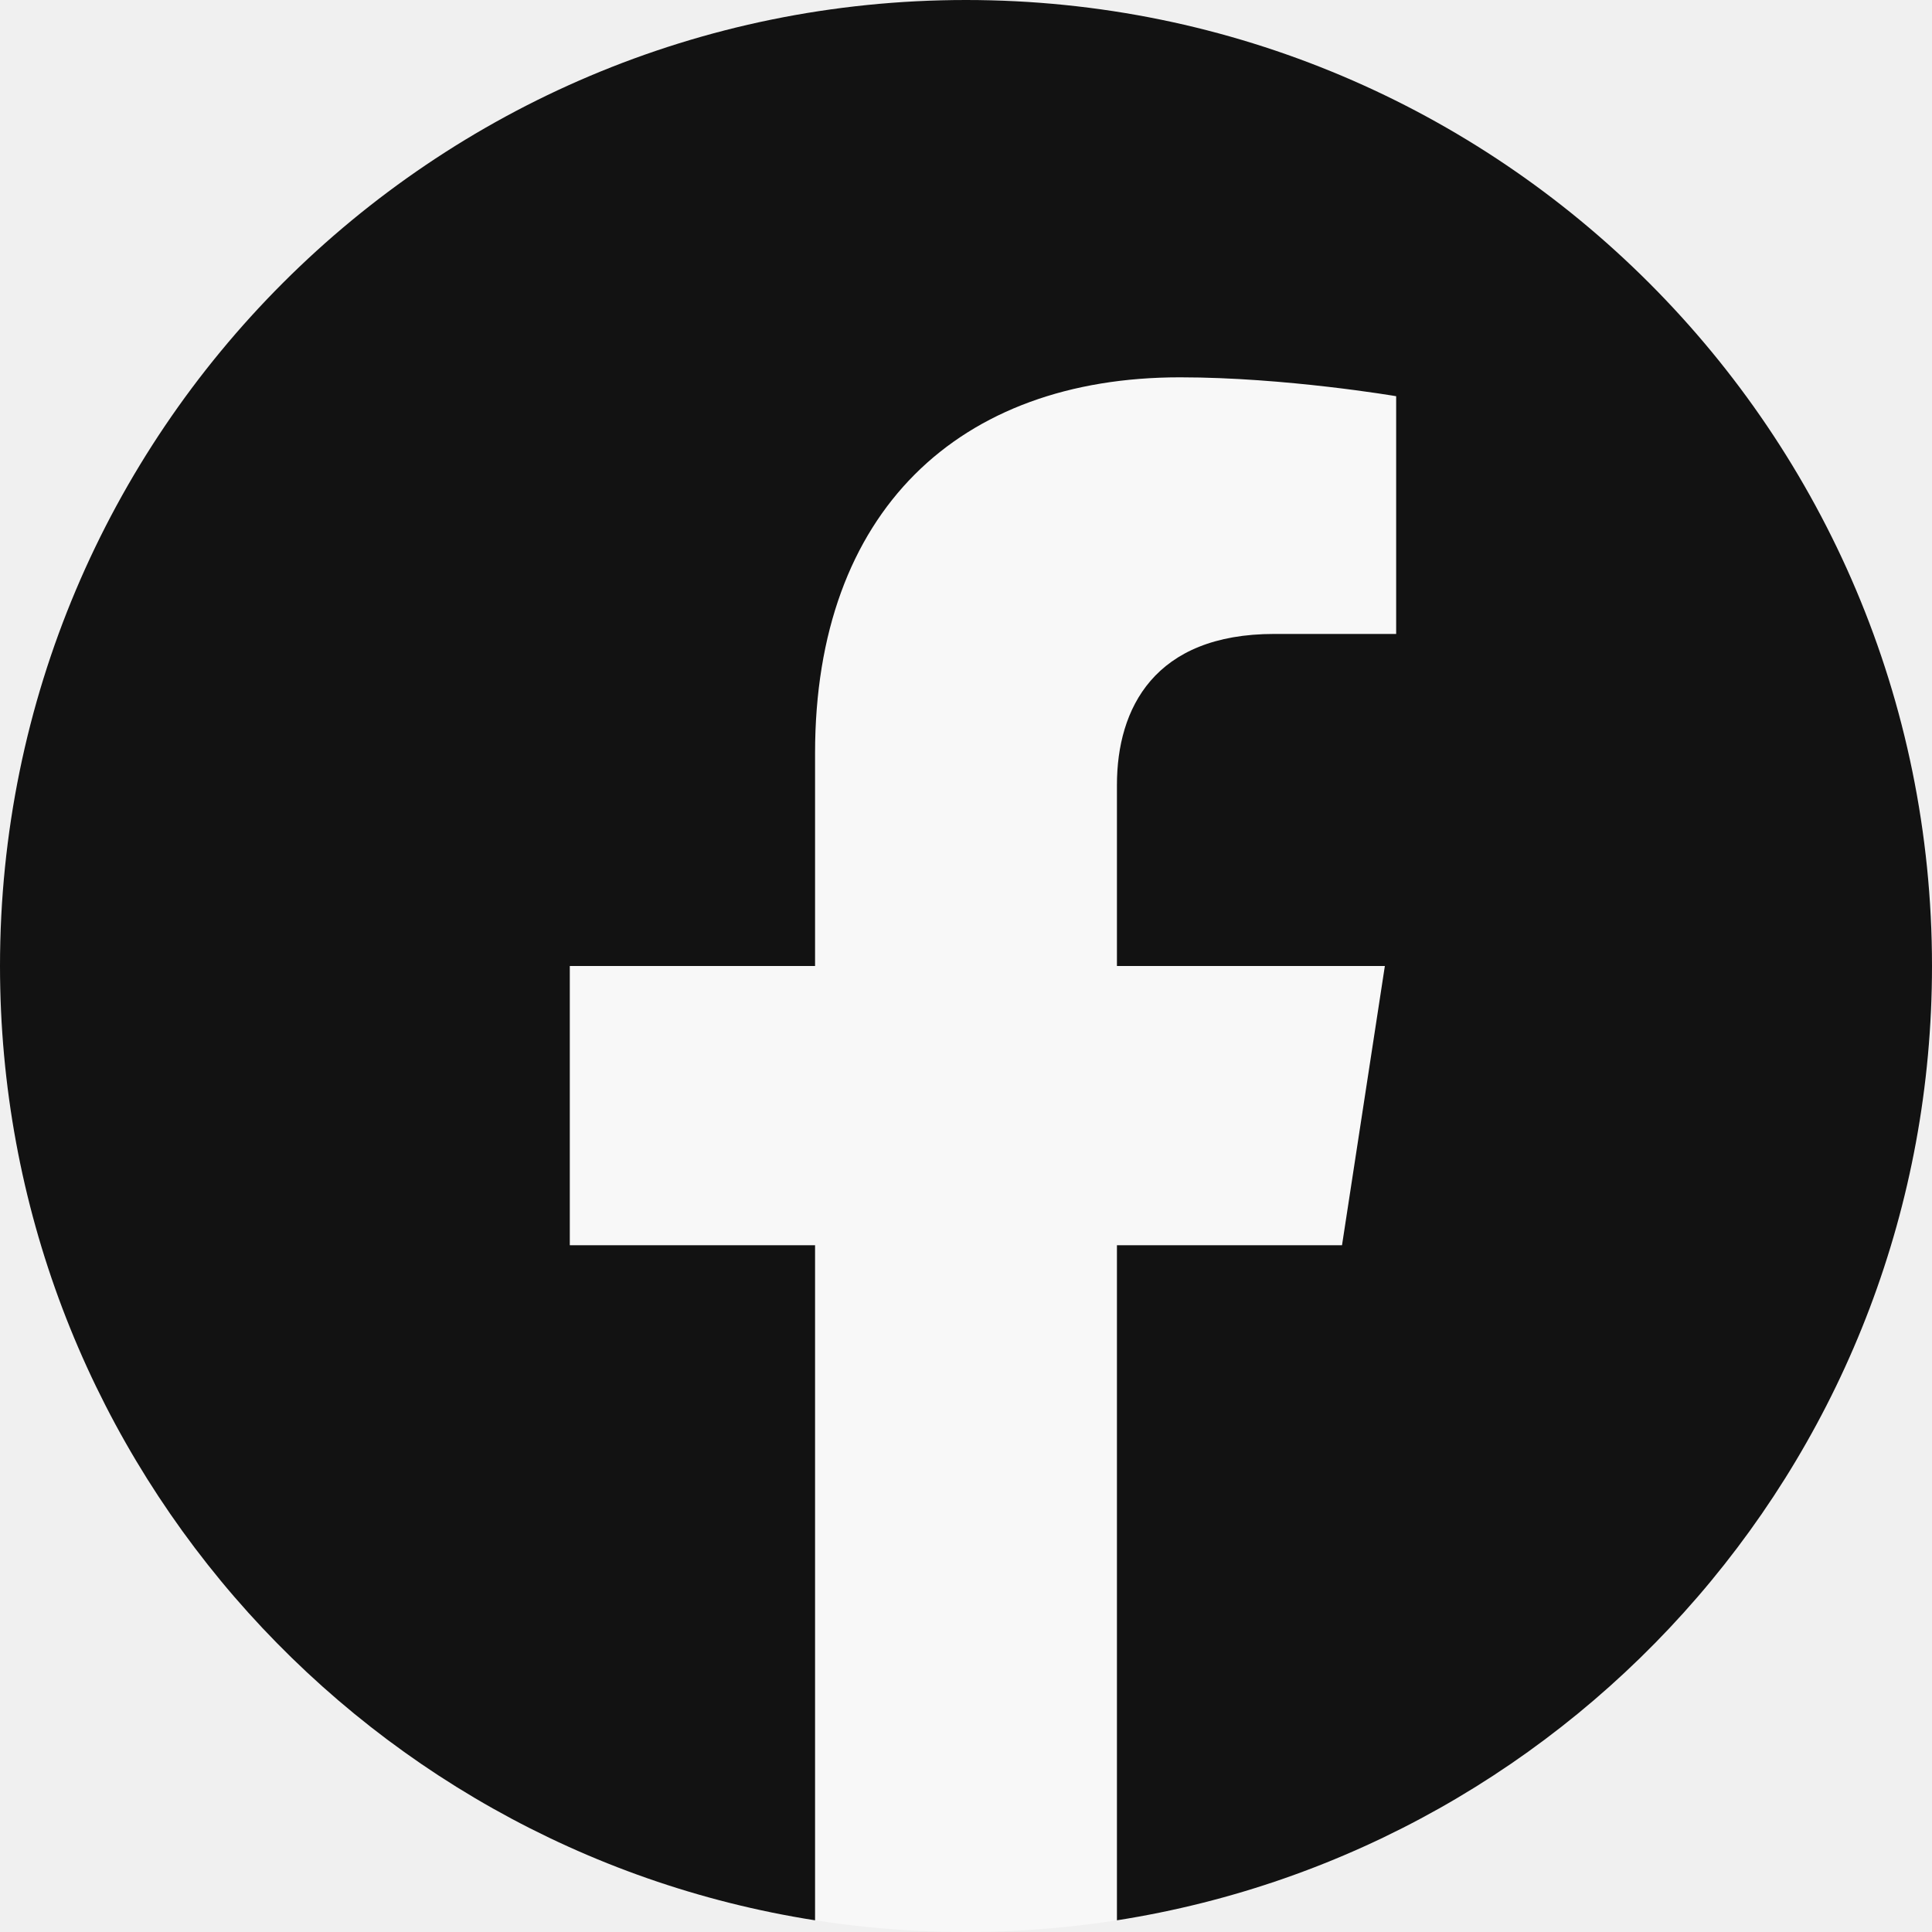
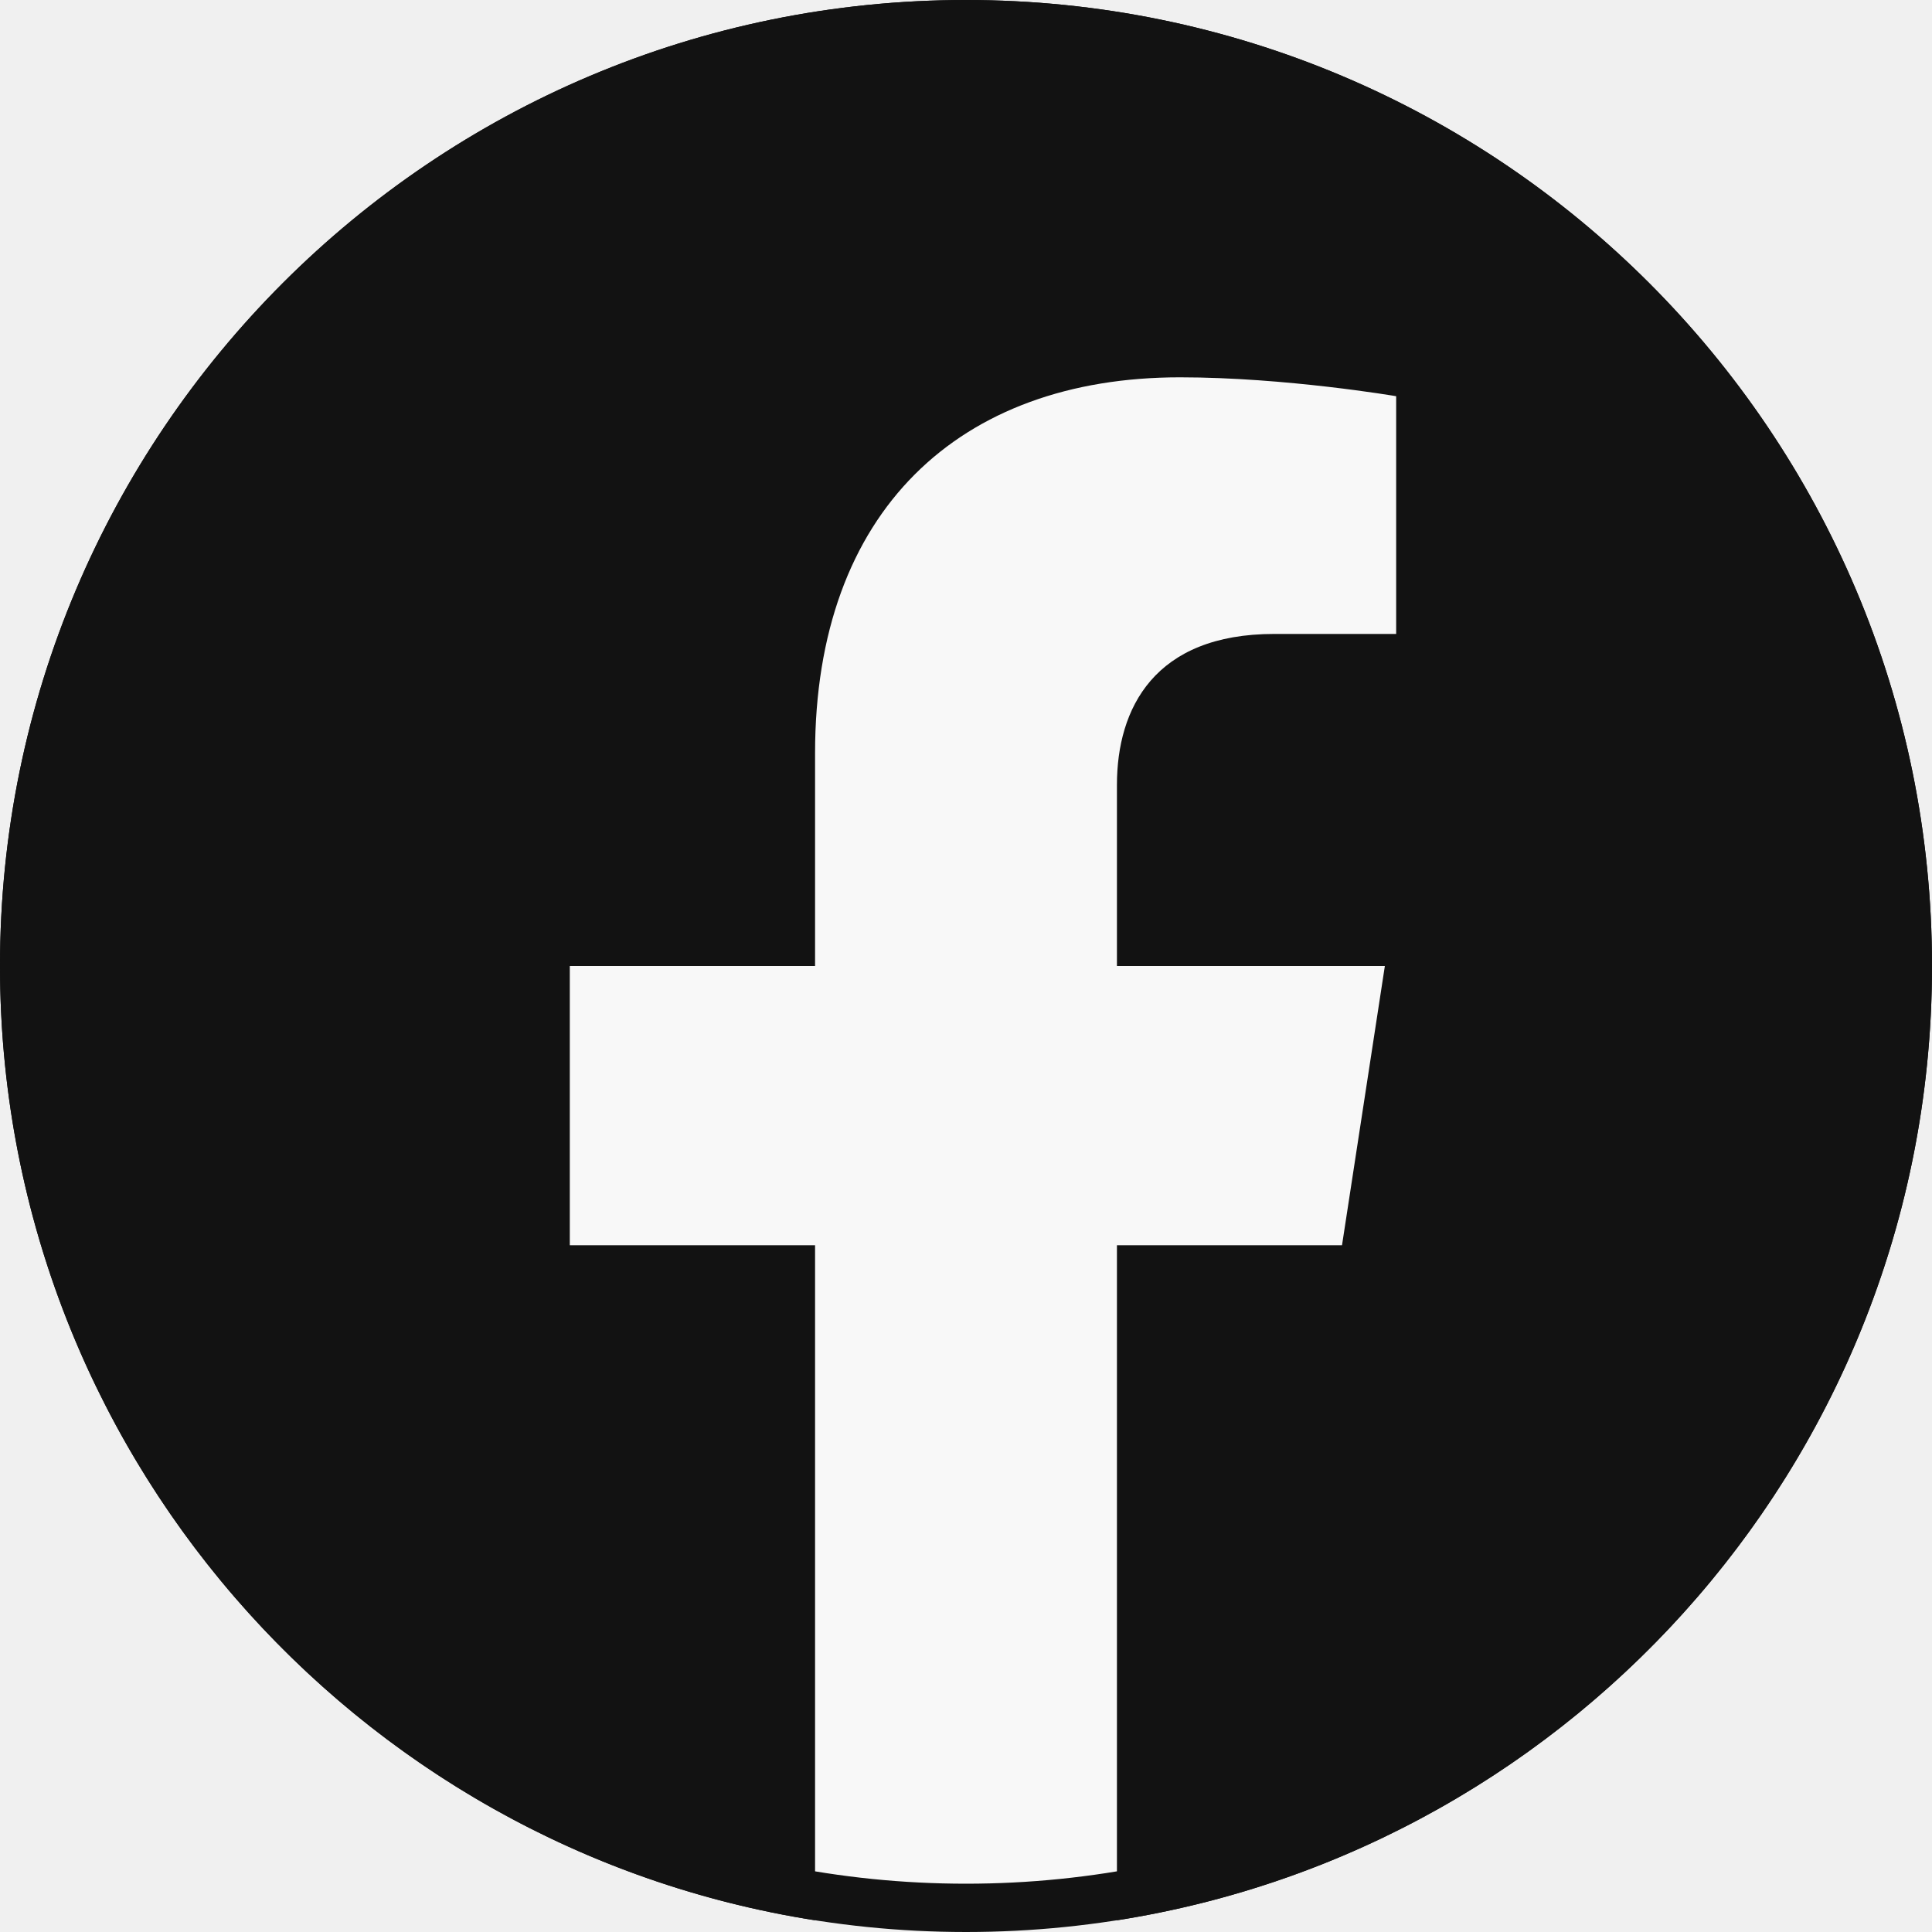
<svg xmlns="http://www.w3.org/2000/svg" width="40" height="40" viewBox="0 0 40 40" fill="none">
-   <circle cx="20" cy="20" r="20" fill="white" fill-opacity="0.5" />
+   <circle cx="20" cy="20" r="19.5" fill="white" fill-opacity="0.5" stroke="#121212" />
  <path d="M40 20C40 8.953 31.047 0 20 0C8.953 0 0 8.953 0 20C0 29.984 7.312 38.258 16.875 39.758V25.781H11.797V20H16.875V15.594C16.875 10.582 19.859 7.812 24.43 7.812C26.617 7.812 28.906 8.203 28.906 8.203V13.125H26.383C23.898 13.125 23.125 14.668 23.125 16.25V20H28.672L27.785 25.781H23.125V39.758C32.688 38.258 40 29.984 40 20Z" fill="#121212" />
</svg>
